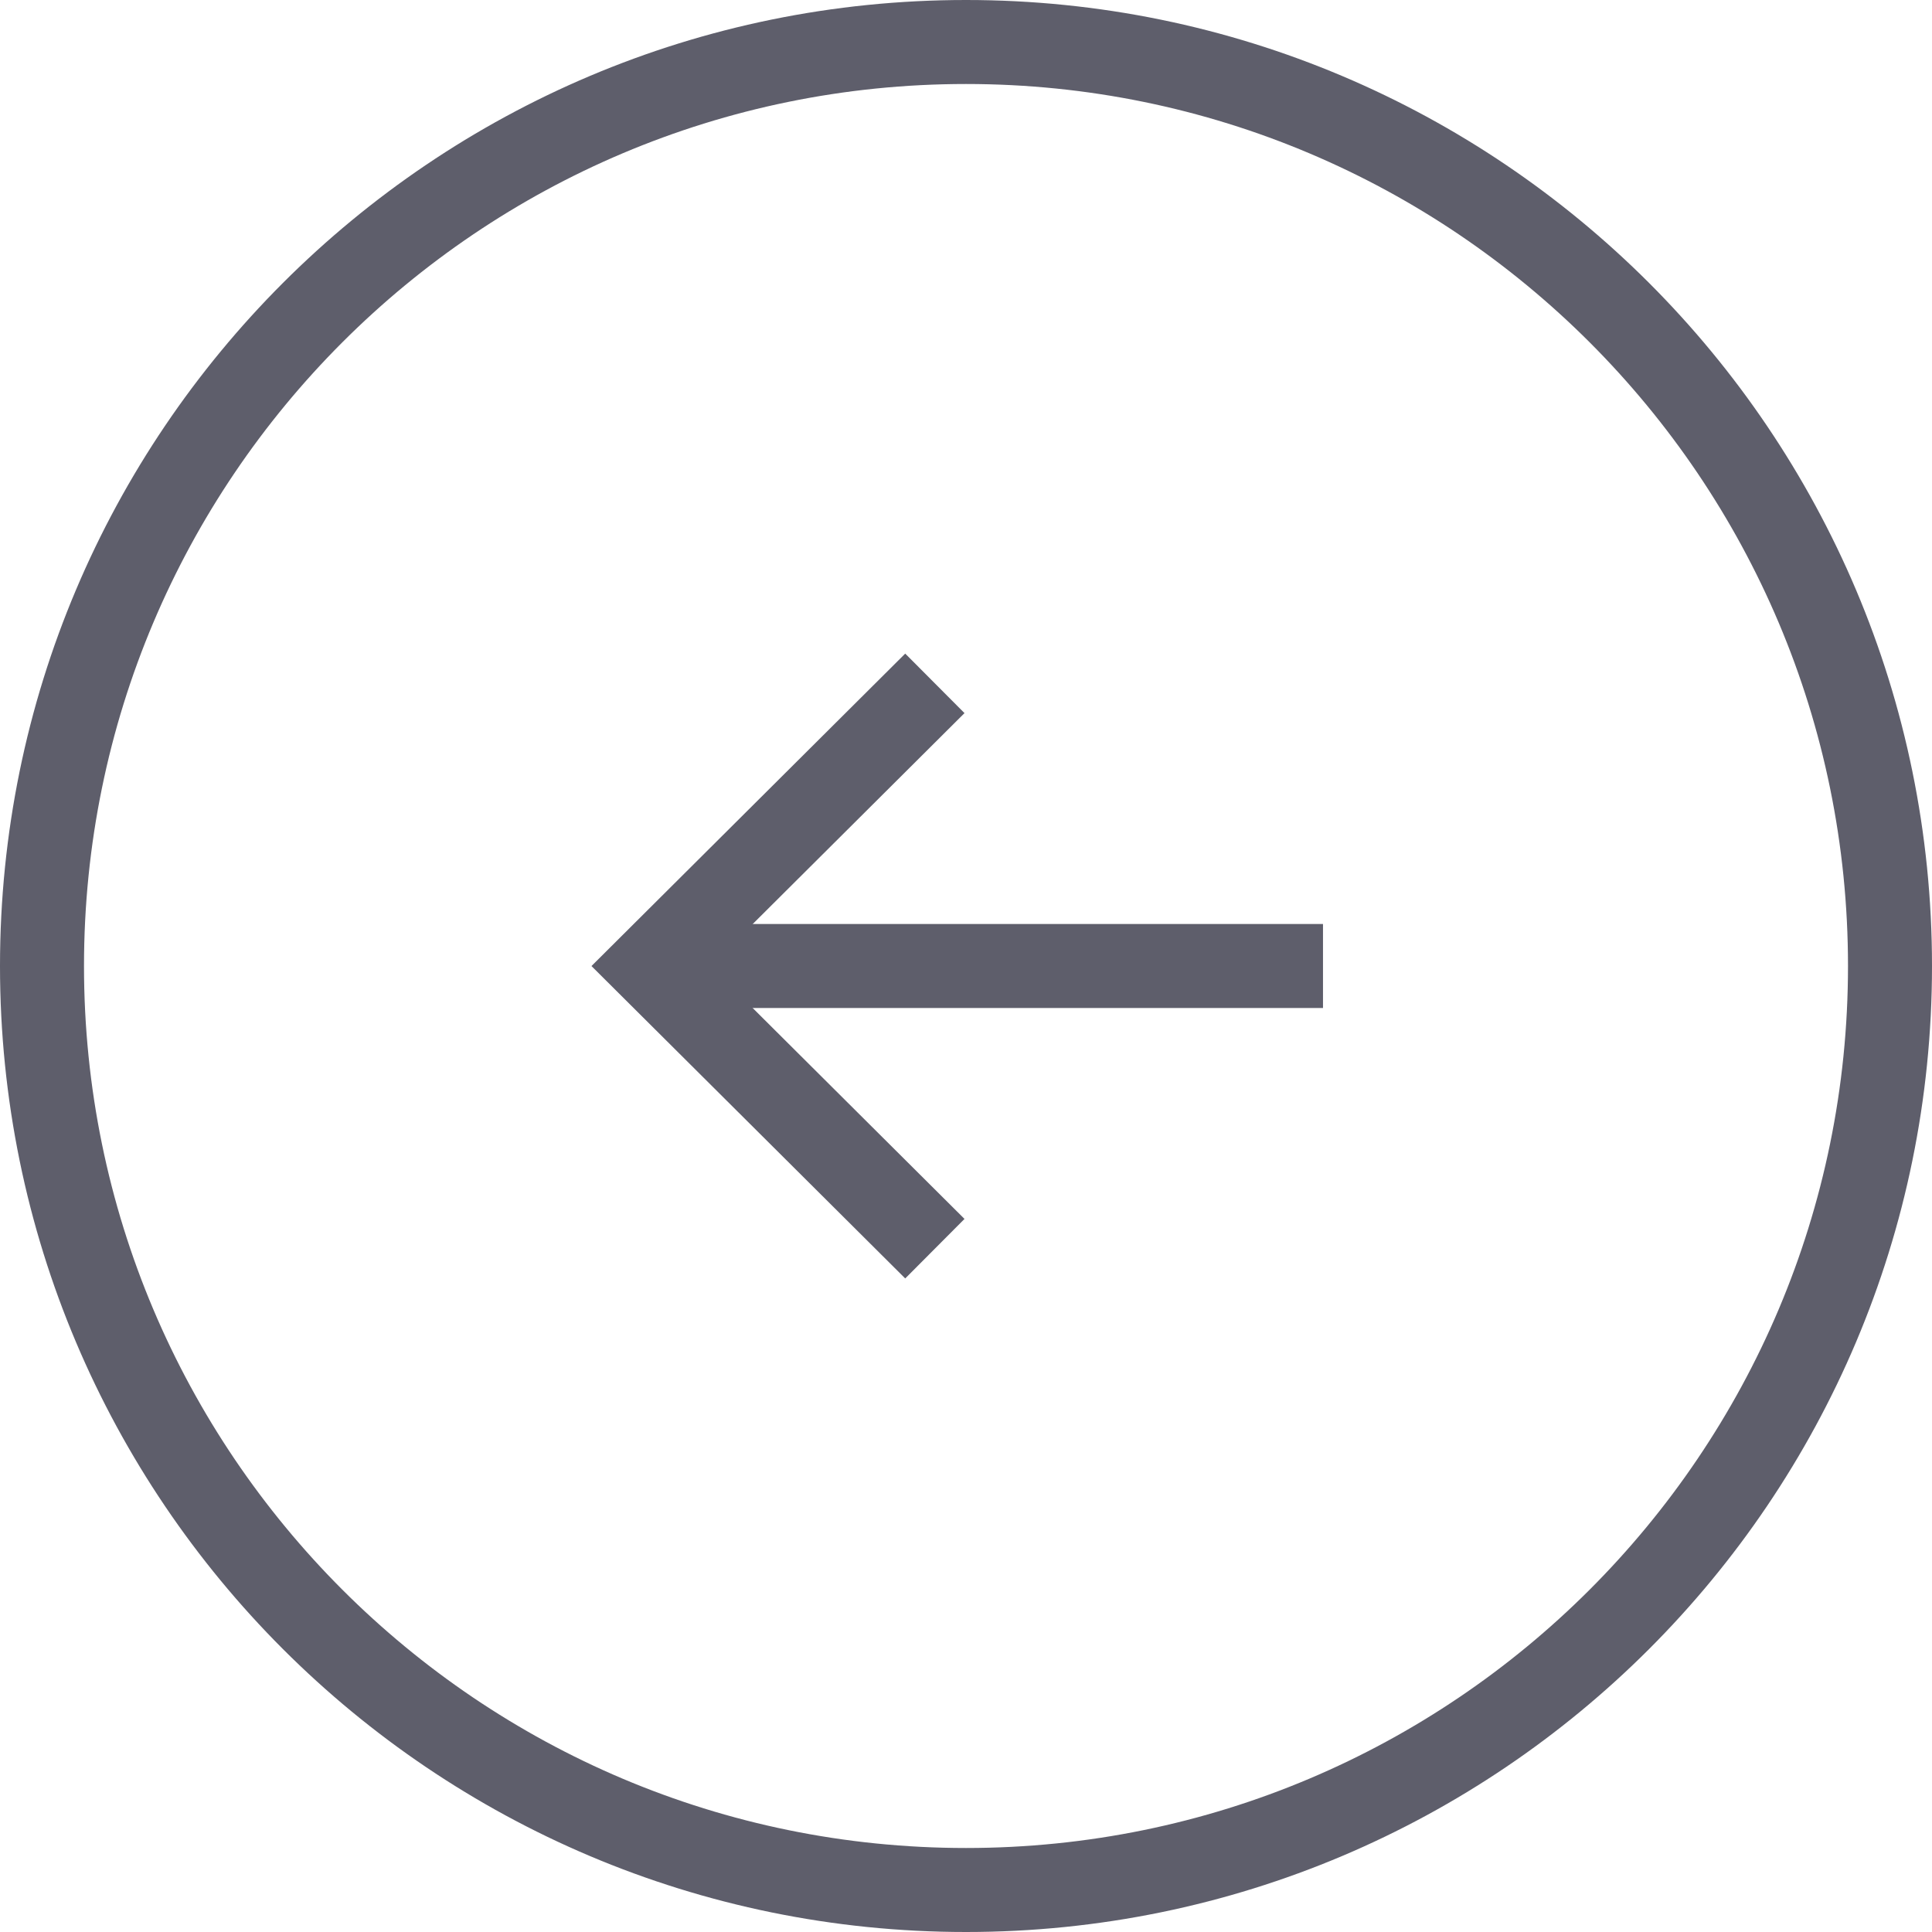
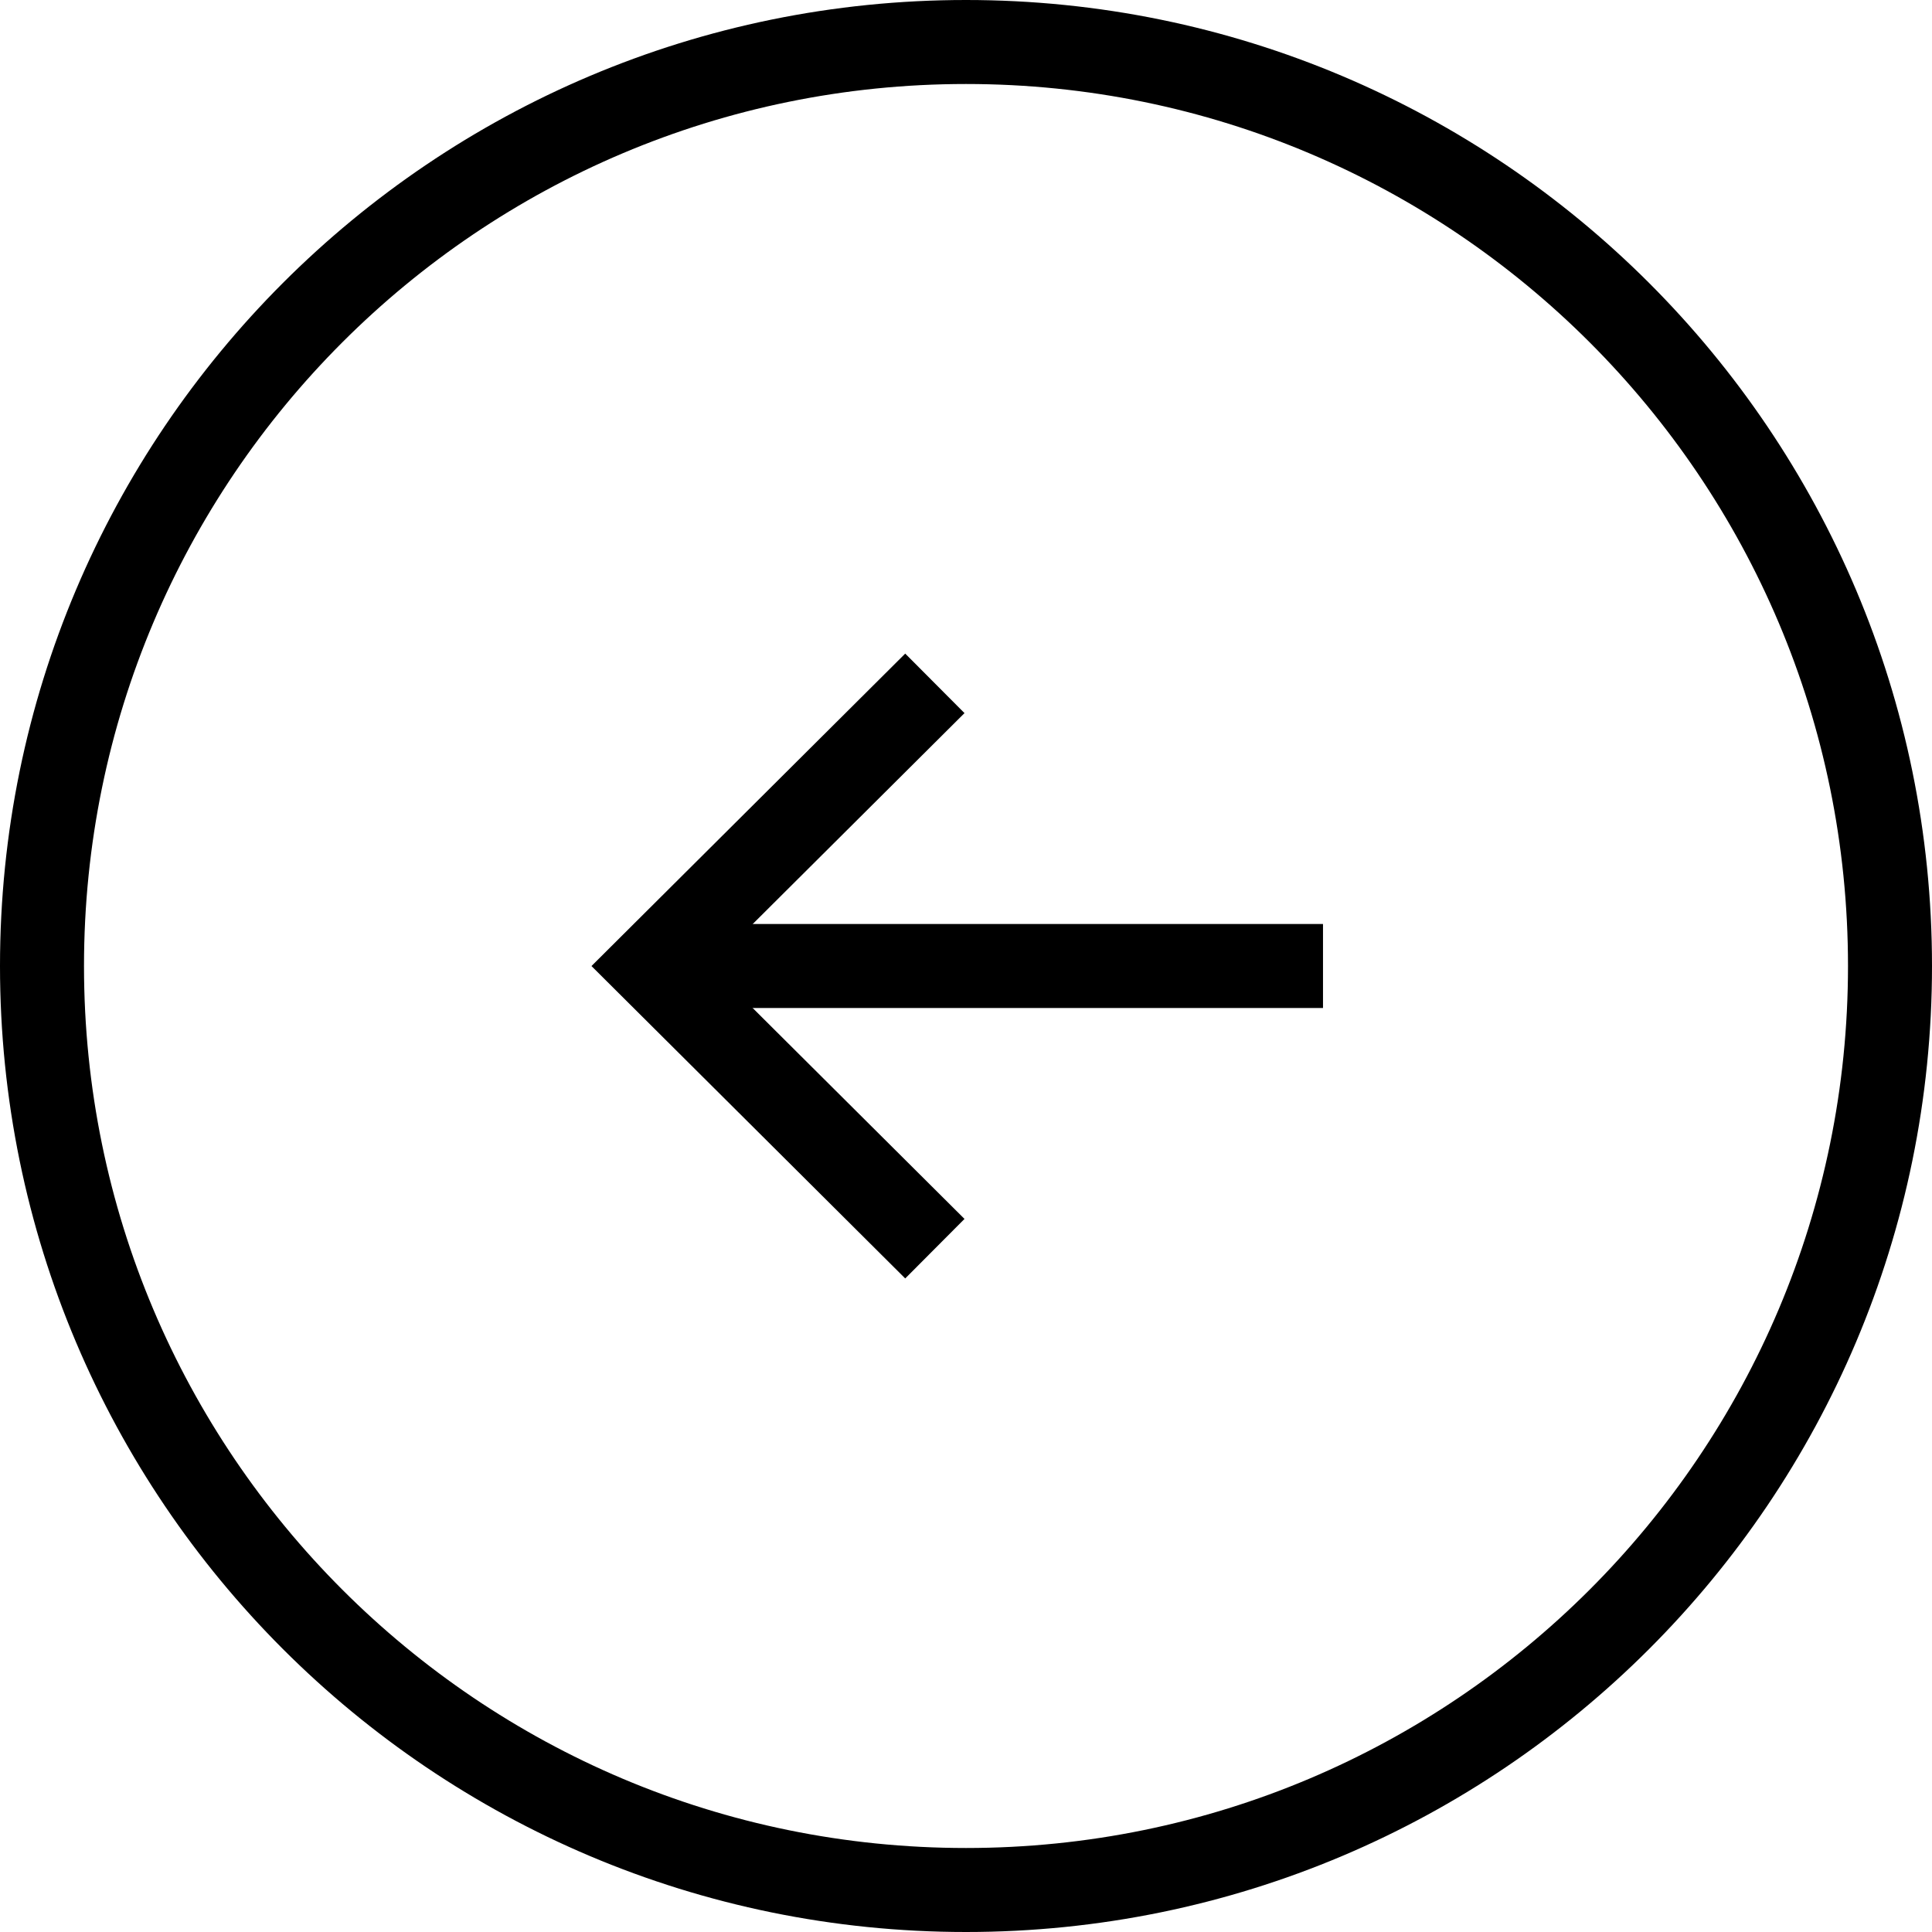
<svg xmlns="http://www.w3.org/2000/svg" width="46" height="46" viewBox="0 0 46 46" fill="none">
-   <circle cx="23" cy="23" r="22" transform="rotate(-180 23 23)" stroke="#5E5E6B" stroke-width="2" />
-   <path d="M16.1 23L30.5 23" stroke="#5E5E6B" stroke-width="2" stroke-linecap="square" />
-   <path d="M21.55 29.025L15.5 23.001L21.55 16.976" stroke="#5E5E6B" stroke-width="2" stroke-linecap="square" />
+   <circle cx="23" cy="23" r="22" transform="rotate(-180 23 23)" stroke="currentColor" stroke-width="2" />
+   <path d="M16.1 23L30.5 23" stroke="currentColor" stroke-width="2" stroke-linecap="square" />
+   <path d="M21.55 29.025L15.5 23.001L21.55 16.976" stroke="currentColor" stroke-width="2" stroke-linecap="square" />
</svg>
